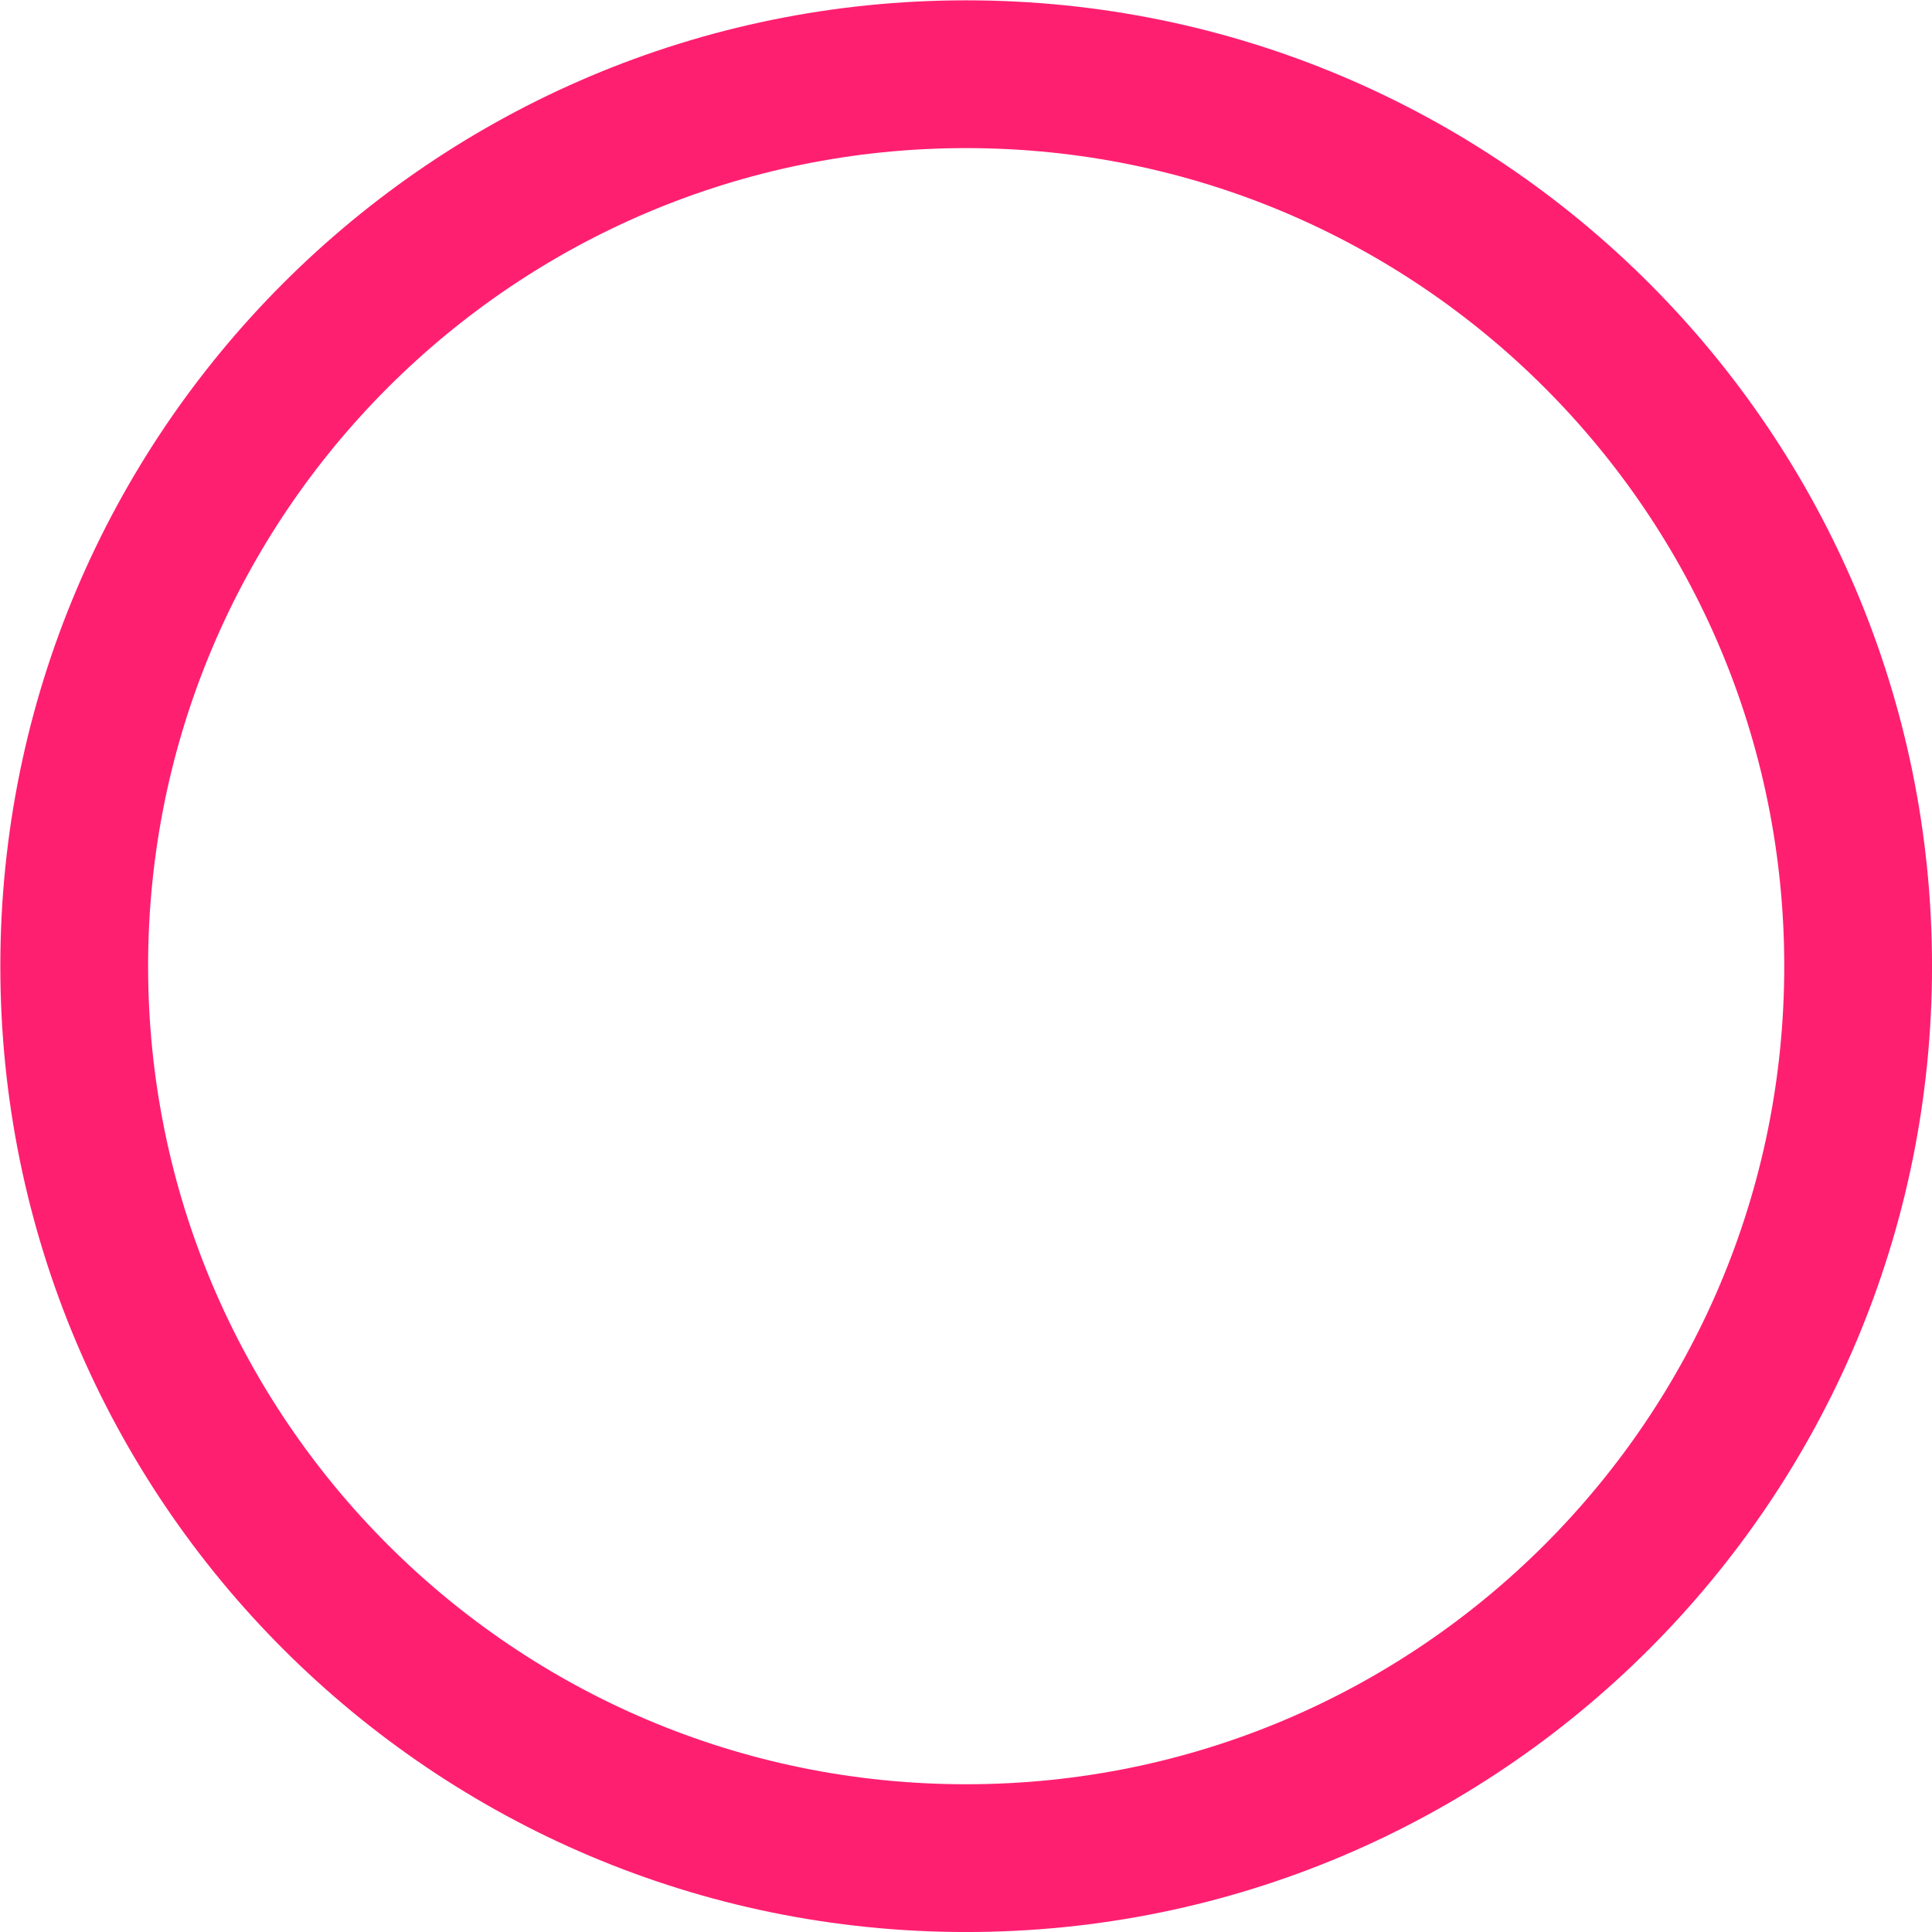
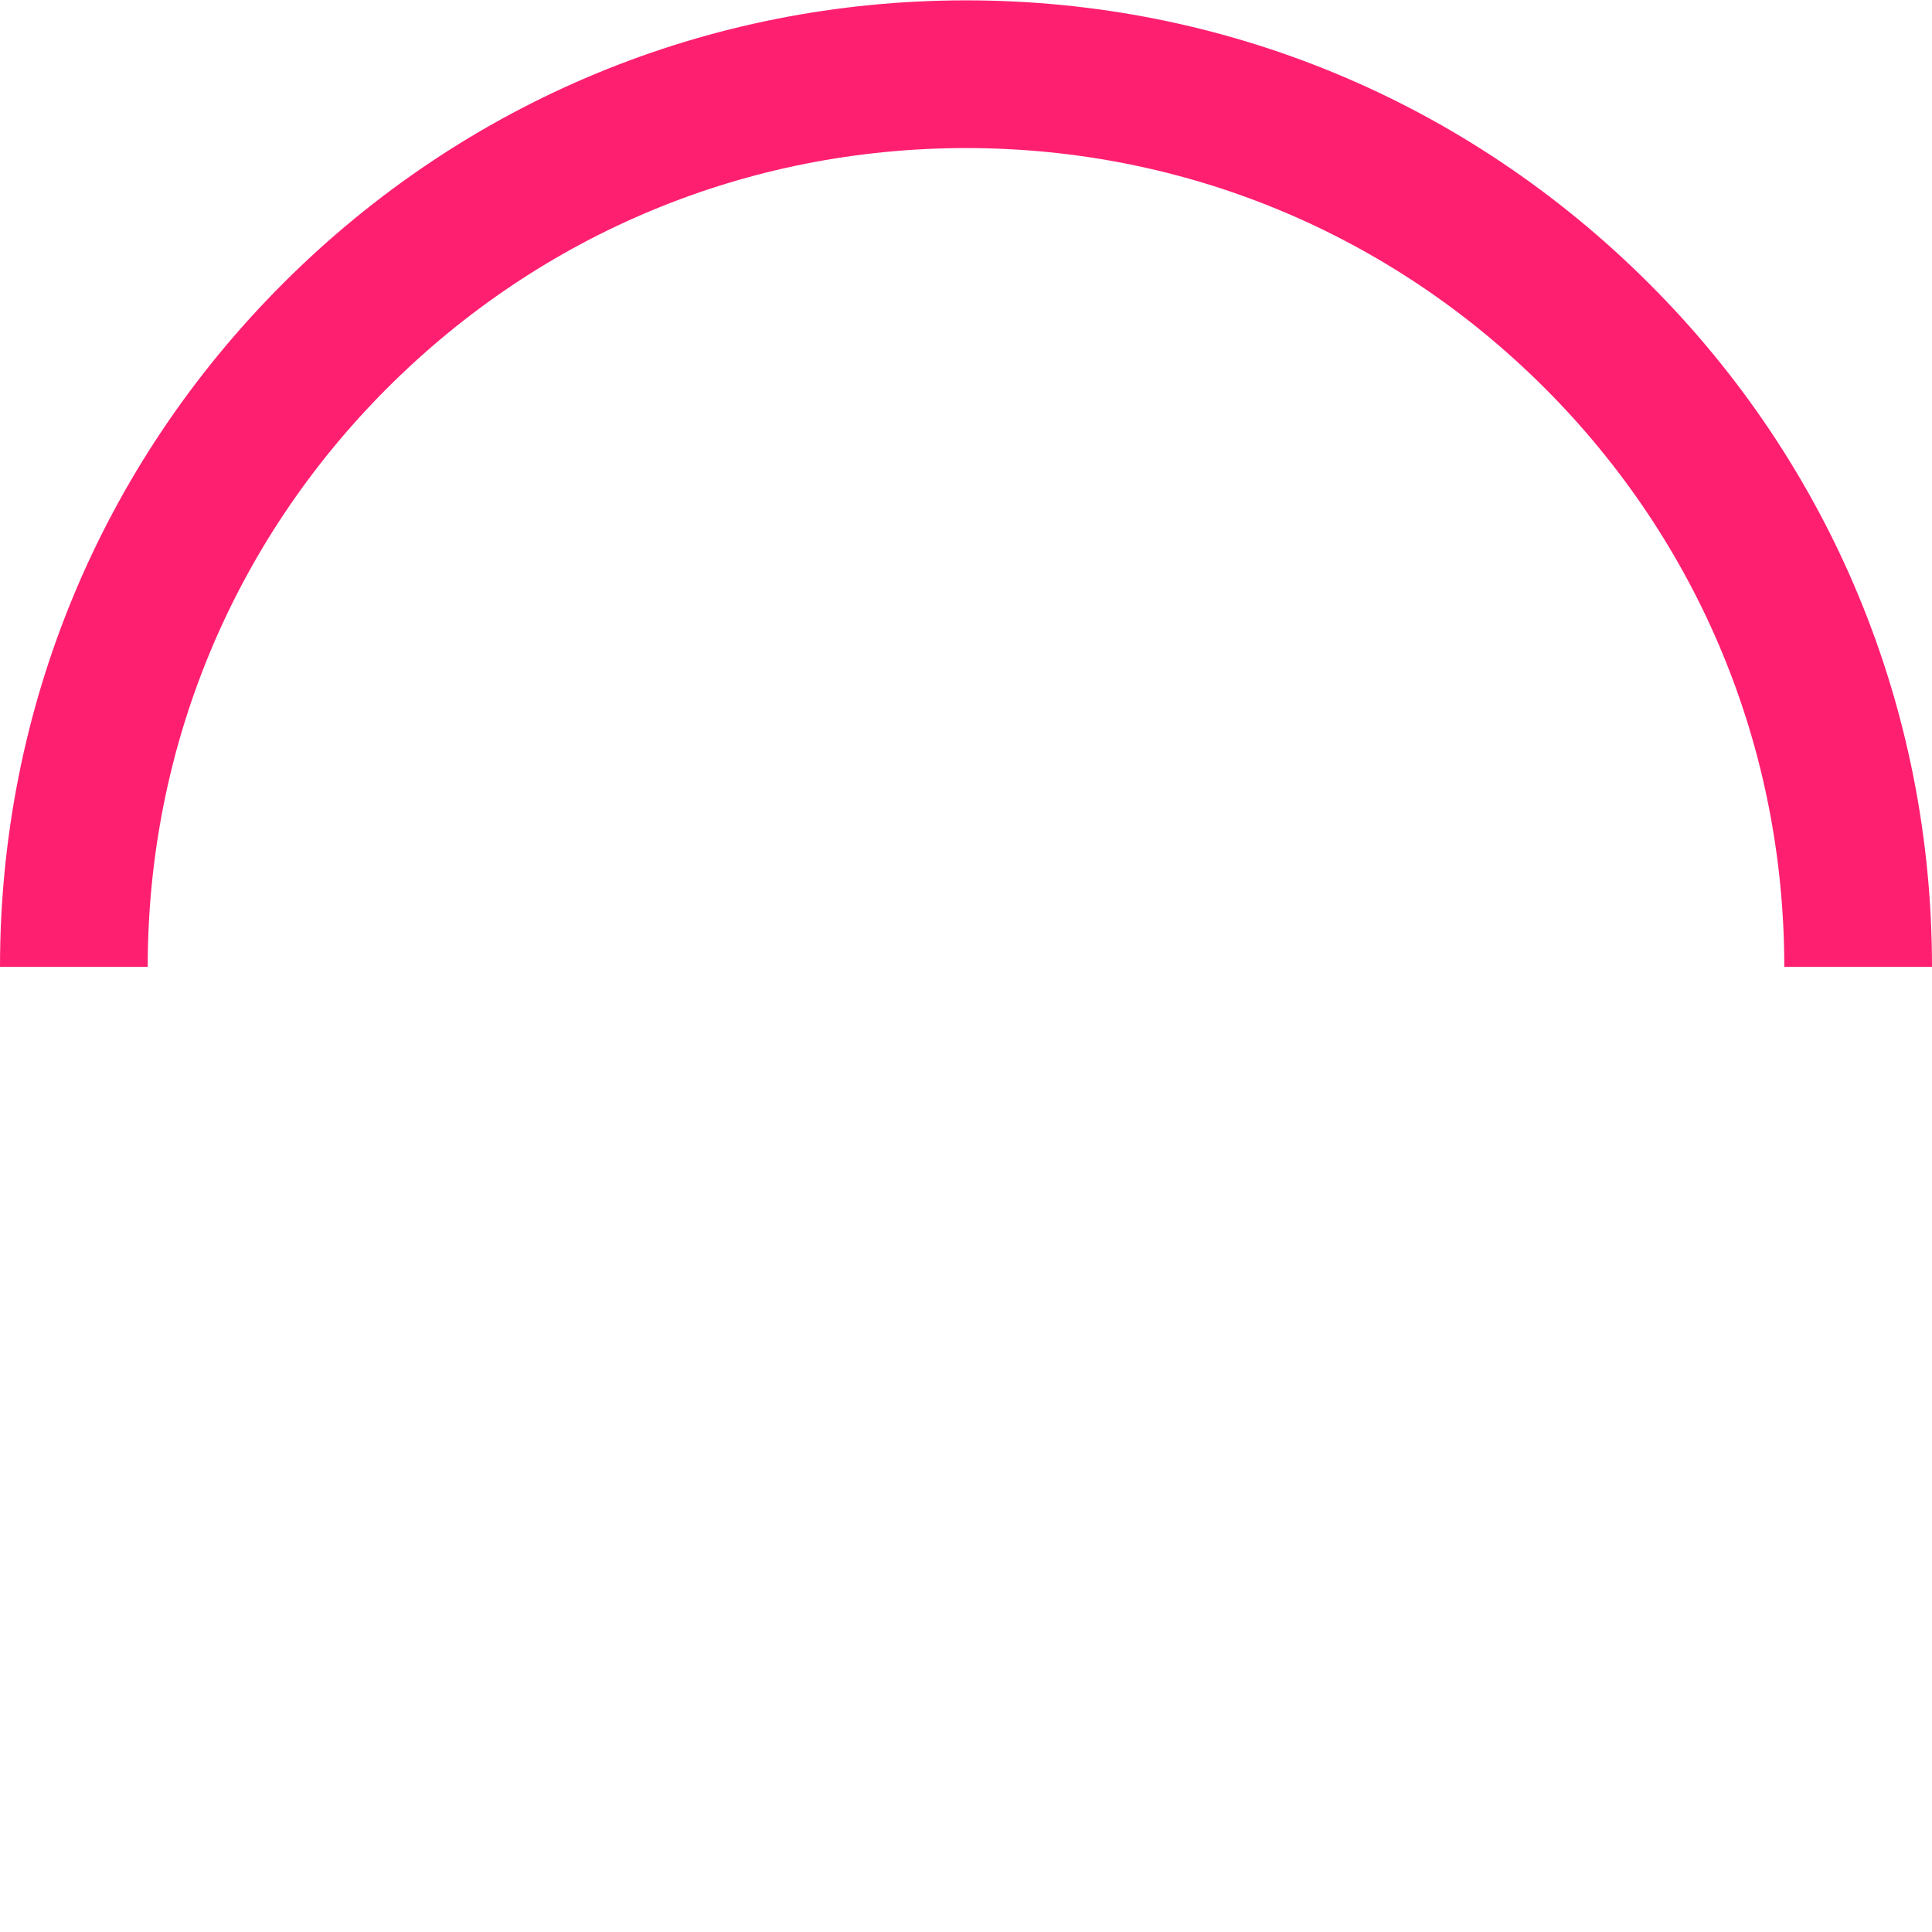
- <svg xmlns="http://www.w3.org/2000/svg" version="1.1" id="Layer_1" x="0px" y="0px" viewBox="0 0 546.7 546.7" enable-background="new 0 0 546.7 546.7" xml:space="preserve">
-   <circle fill="none" stroke="#FF1F71" stroke-width="41.817" stroke-miterlimit="10" cx="273.4" cy="273.4" r="252.4" />
+ <svg xmlns="http://www.w3.org/2000/svg" version="1.1" id="Layer_1" x="0px" y="0px" viewBox="0 0 546.7 546.7" style="enable-background:new 0 0 546.7 546.7;" xml:space="preserve">
+   <style type="text/css">
+ 	.st0{fill:none;}
+ 	.st1{fill:#FF1F71;}
+ </style>
+   <g>
+     <path class="st0" d="M273.4,41.8c-61.8,0-120,24.2-163.7,67.9S41.8,211.6,41.8,273.6h463.1c0-62-24.1-120.1-67.8-163.8   C393.3,66,335.2,41.8,273.4,41.8z" />
+     <path class="st1" d="M109.6,109.8C153.4,66,211.5,41.9,273.4,41.9s120,24.2,163.7,67.9c43.7,43.7,67.8,101.8,67.8,163.8h41.8   c0-73-28.4-141.8-80.1-193.4S346.4,0.1,273.4,0.1S131.7,28.6,80.1,80.2C28.4,131.9,0,200.6,0,273.6h41.8   C41.8,211.6,65.9,153.5,109.6,109.8z" />
+     <path class="st0" d="M273.4,546.7c73,0,141.7-28.3,193.3-79.9s80.1-120.2,80.1-193.2h-41.8c0,62-24.1,119.9-67.8,163.6   C393.3,480.9,335.2,505,273.4,505s-120-24-163.7-67.7c-43.7-43.7-67.8-101.6-67.8-163.6H0c0,73,28.4,141.5,80.1,193.2   C131.7,518.4,200.3,546.7,273.4,546.7z" />
+   </g>
</svg>
